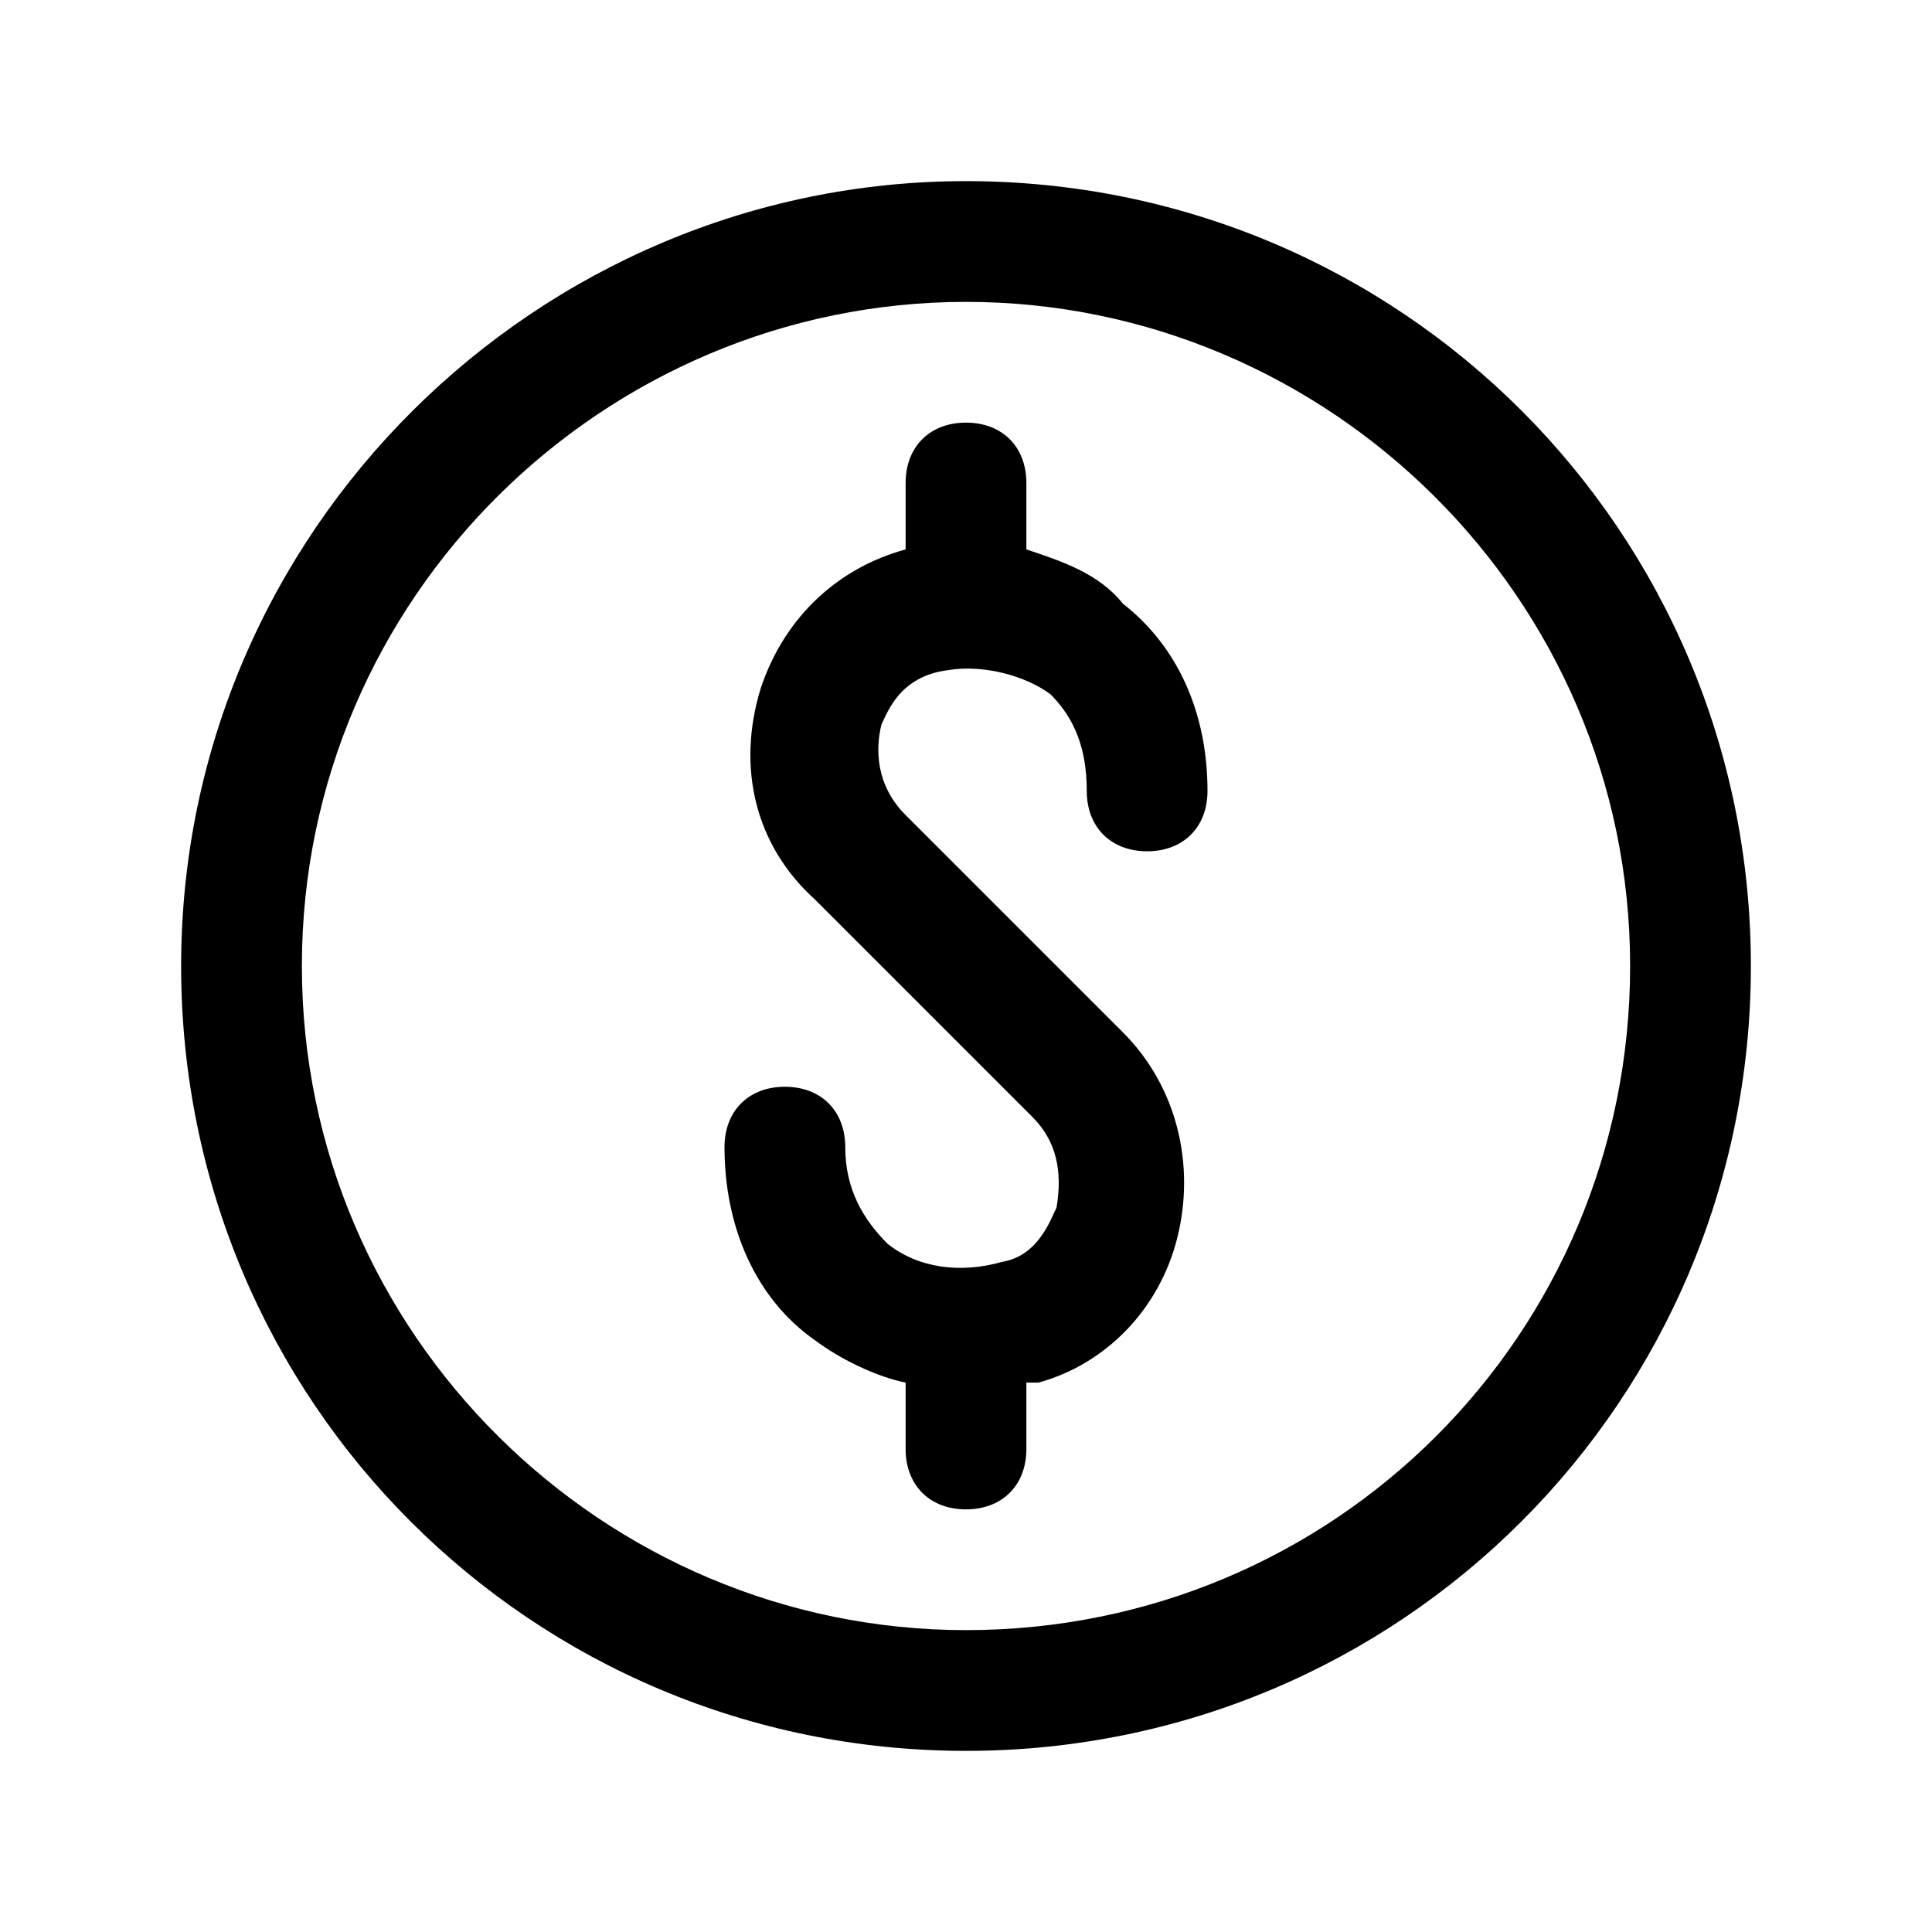
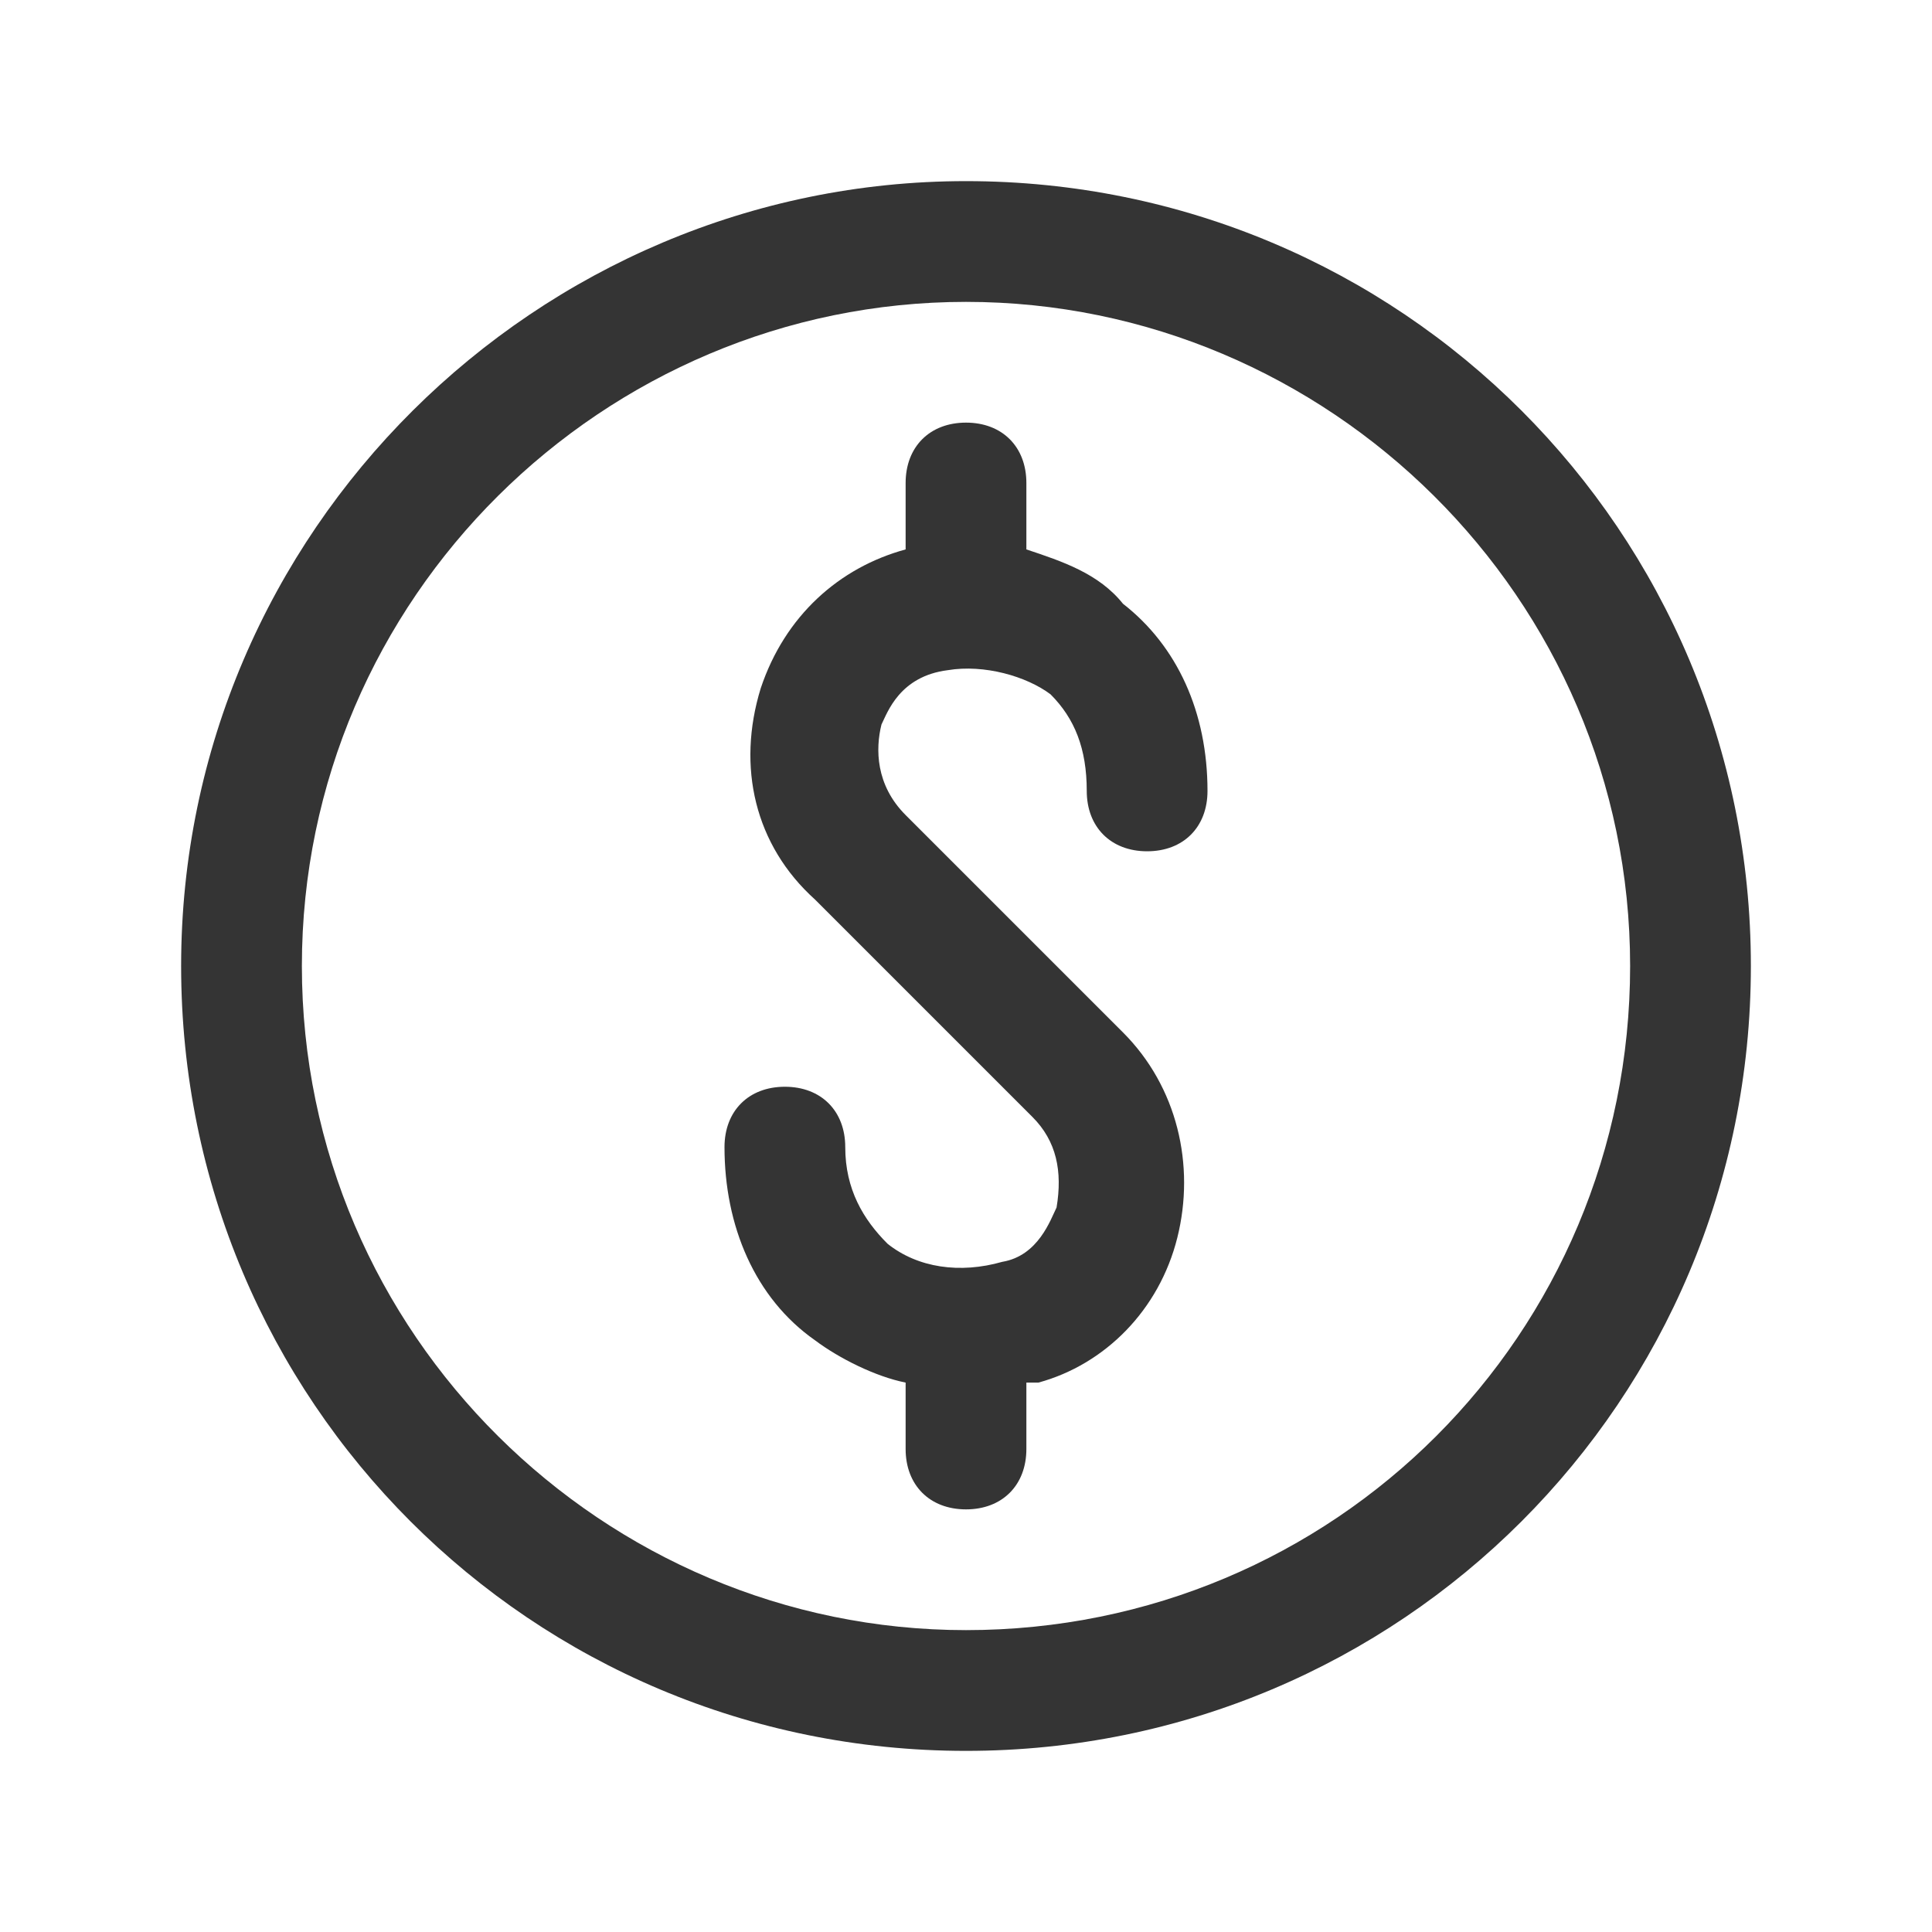
<svg xmlns="http://www.w3.org/2000/svg" width="32" height="32" viewBox="0 0 32 32" fill="none">
-   <path d="M16 3C8.9 3 3 8.8 3 16C3 23.2 8.8 29 16 29C23.2 29 29 23.2 29 16C29 8.8 23.2 3 16 3ZM16 27C10 27 5 22.1 5 16C5 9.9 10 5 16 5C22 5 27 9.9 27 16C27 22.1 22.1 27 16 27Z" fill="black" />
-   <path d="M17 9.1V8C17 7.4 16.6 7 16 7C15.4 7 15 7.4 15 8V9.1C13.9 9.4 13 10.2 12.6 11.4C12.2 12.7 12.5 14 13.5 14.9L17.1 18.5C17.5 18.9 17.6 19.4 17.5 20C17.4 20.2 17.2 20.8 16.6 20.9C15.9 21.1 15.2 21 14.7 20.6C14.3 20.2 14 19.7 14 19C14 18.4 13.6 18 13 18C12.4 18 12 18.4 12 19C12 20.3 12.5 21.5 13.5 22.2C13.9 22.5 14.5 22.8 15 22.9V24C15 24.6 15.4 25 16 25C16.6 25 17 24.6 17 24V22.9C17.1 22.9 17.1 22.9 17.2 22.9C18.3 22.6 19.2 21.7 19.5 20.5C19.8 19.3 19.5 18 18.6 17.1L15 13.5C14.5 13 14.5 12.4 14.6 12C14.7 11.8 14.9 11.2 15.7 11.1C16.3 11 17 11.2 17.4 11.5C17.8 11.9 18 12.4 18 13.1C18 13.7 18.4 14.1 19 14.1C19.6 14.1 20 13.7 20 13.1C20 11.8 19.5 10.7 18.6 10C18.2 9.5 17.6 9.3 17 9.1Z" fill="black" />
+   <path d="M16 3C8.9 3 3 8.8 3 16C3 23.2 8.8 29 16 29C23.2 29 29 23.2 29 16C29 8.8 23.2 3 16 3ZM16 27C10 27 5 22.1 5 16C5 9.9 10 5 16 5C22 5 27 9.9 27 16C27 22.1 22.1 27 16 27Z" fill="#343434" />
+   <path d="M17 9.1V8C17 7.4 16.6 7 16 7C15.4 7 15 7.4 15 8V9.1C13.9 9.4 13 10.2 12.6 11.4C12.2 12.7 12.5 14 13.5 14.9L17.1 18.5C17.5 18.9 17.6 19.4 17.5 20C17.4 20.2 17.2 20.8 16.6 20.9C15.9 21.1 15.2 21 14.7 20.6C14.3 20.2 14 19.7 14 19C14 18.4 13.6 18 13 18C12.4 18 12 18.4 12 19C12 20.3 12.5 21.5 13.5 22.2C13.9 22.5 14.5 22.8 15 22.9V24C15 24.6 15.4 25 16 25C16.6 25 17 24.6 17 24V22.9C17.1 22.9 17.1 22.9 17.2 22.9C18.3 22.6 19.2 21.7 19.5 20.5C19.8 19.3 19.5 18 18.6 17.1L15 13.5C14.5 13 14.5 12.4 14.6 12C14.7 11.8 14.9 11.2 15.7 11.1C16.3 11 17 11.2 17.4 11.5C17.8 11.9 18 12.4 18 13.1C18 13.7 18.4 14.1 19 14.1C19.6 14.1 20 13.7 20 13.1C20 11.8 19.5 10.7 18.6 10C18.2 9.5 17.6 9.3 17 9.1Z" fill="#343434" />
</svg>
